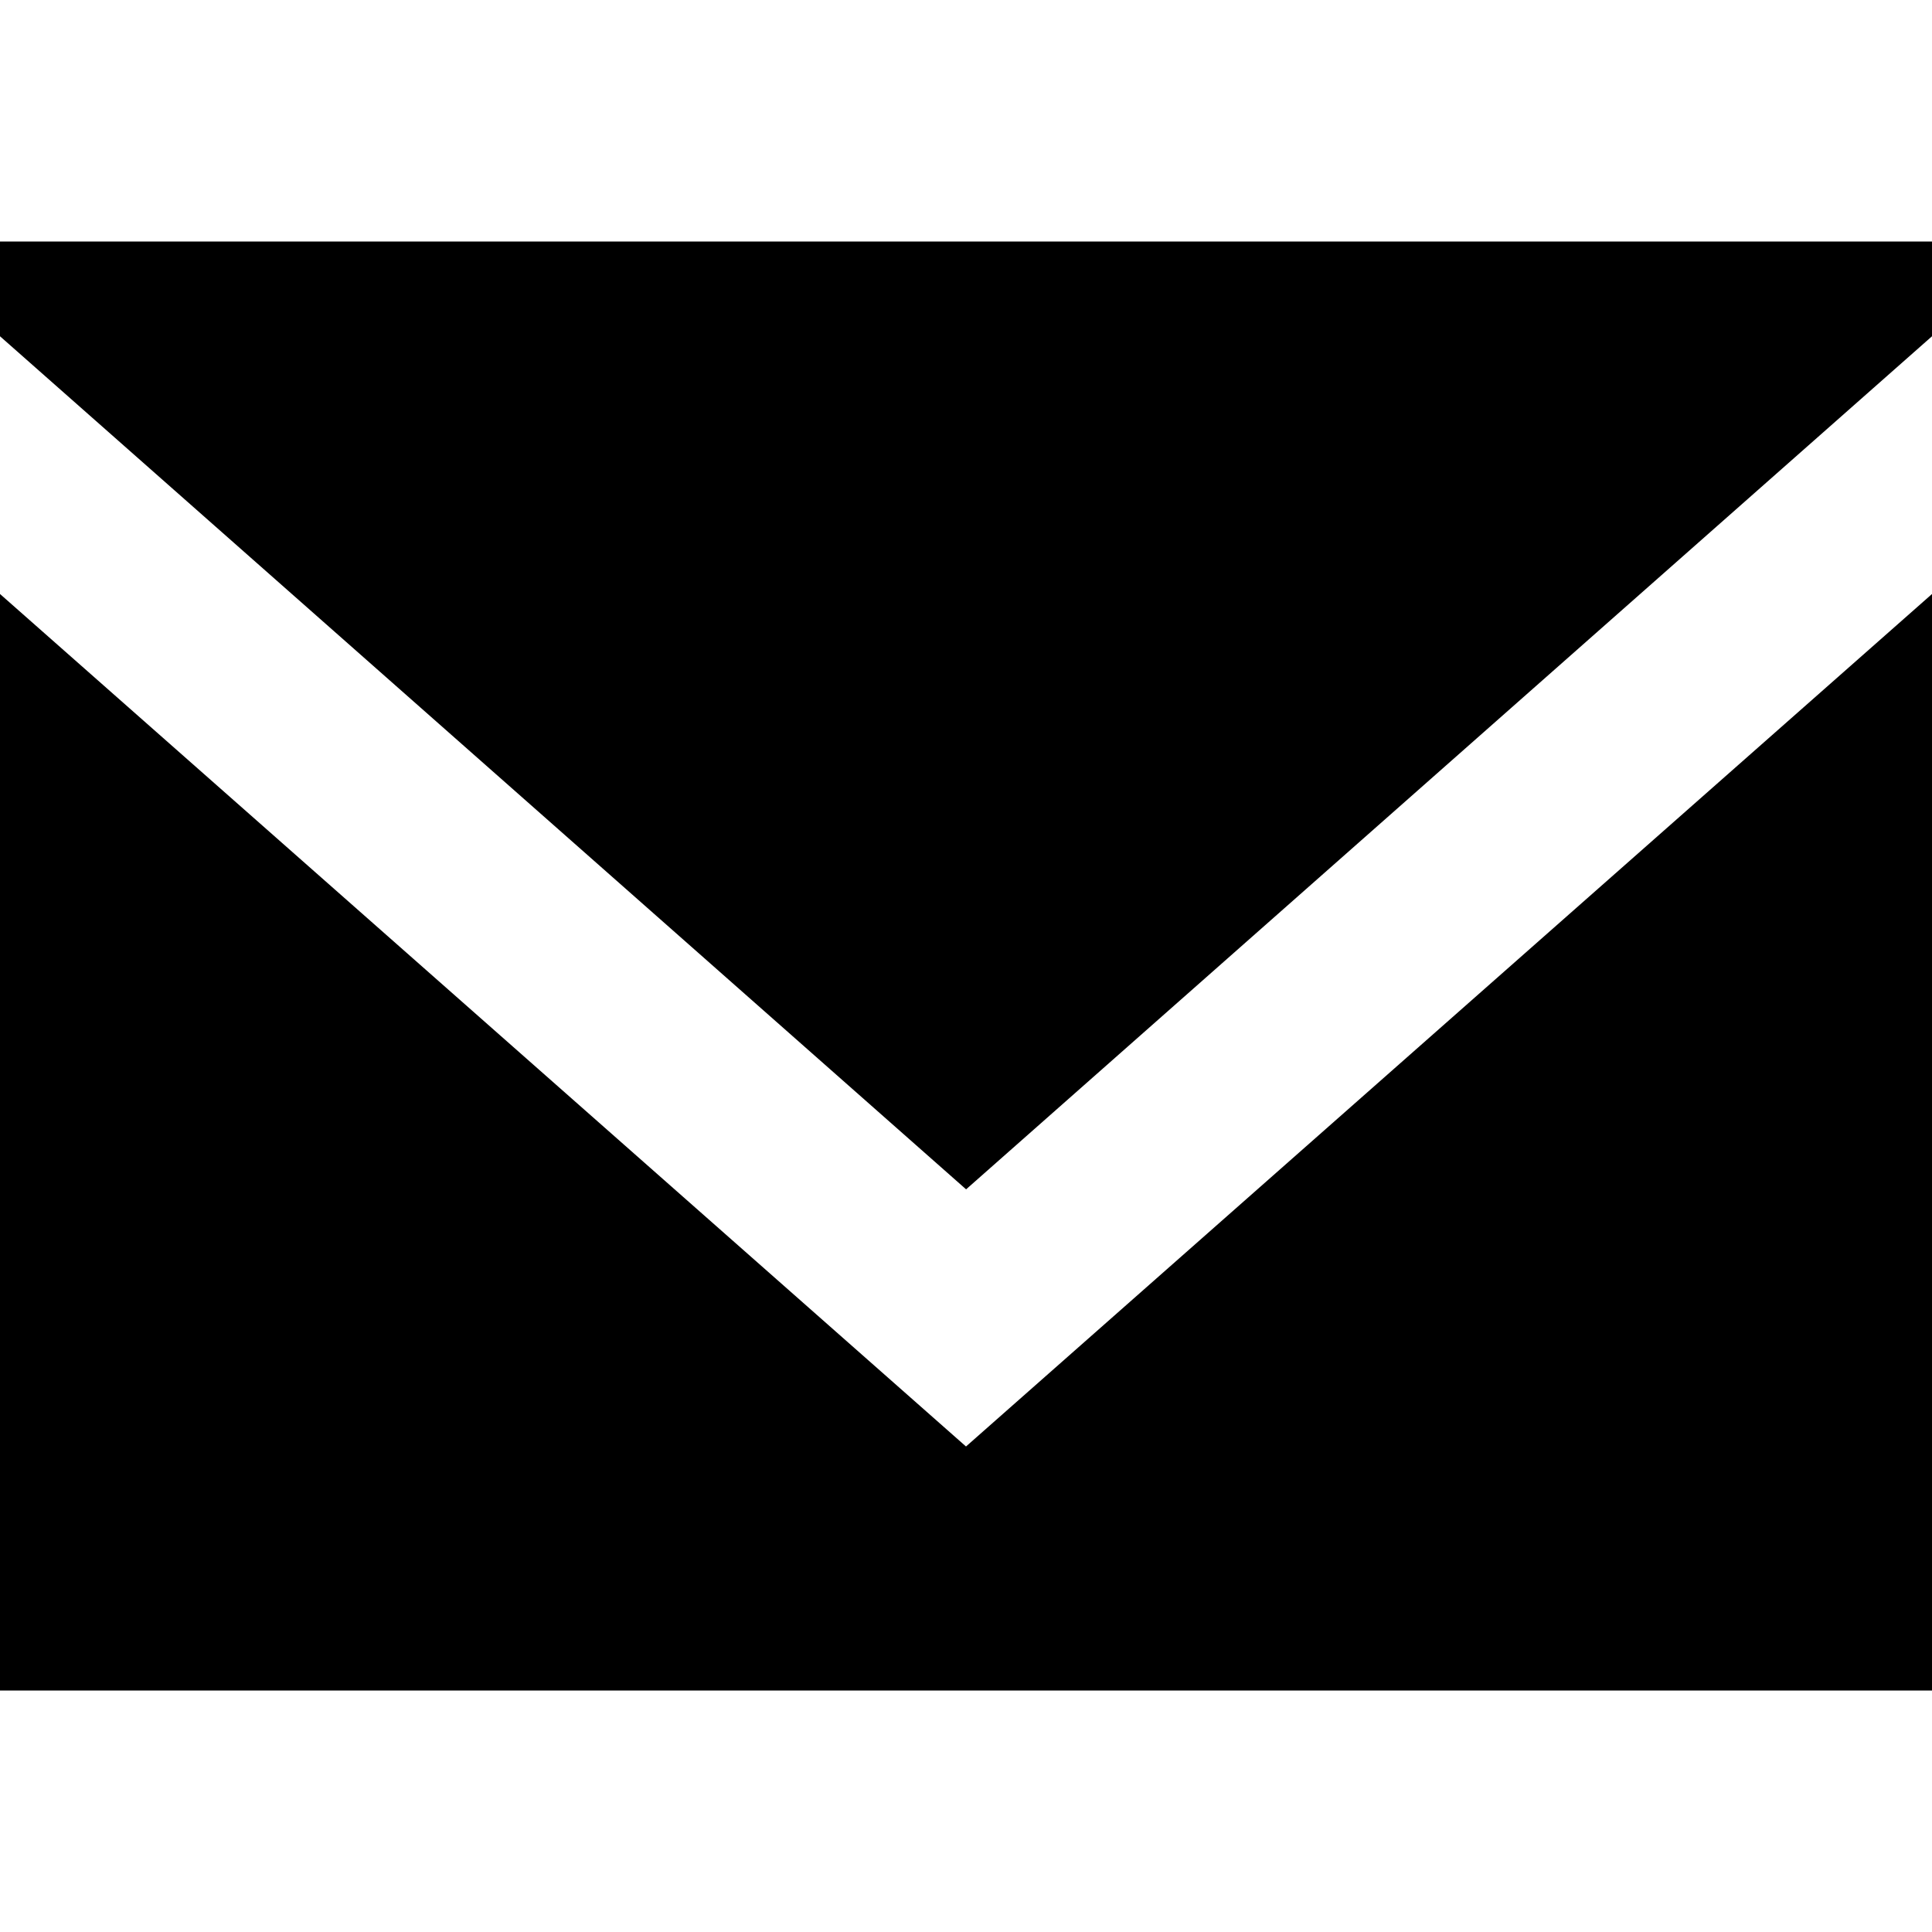
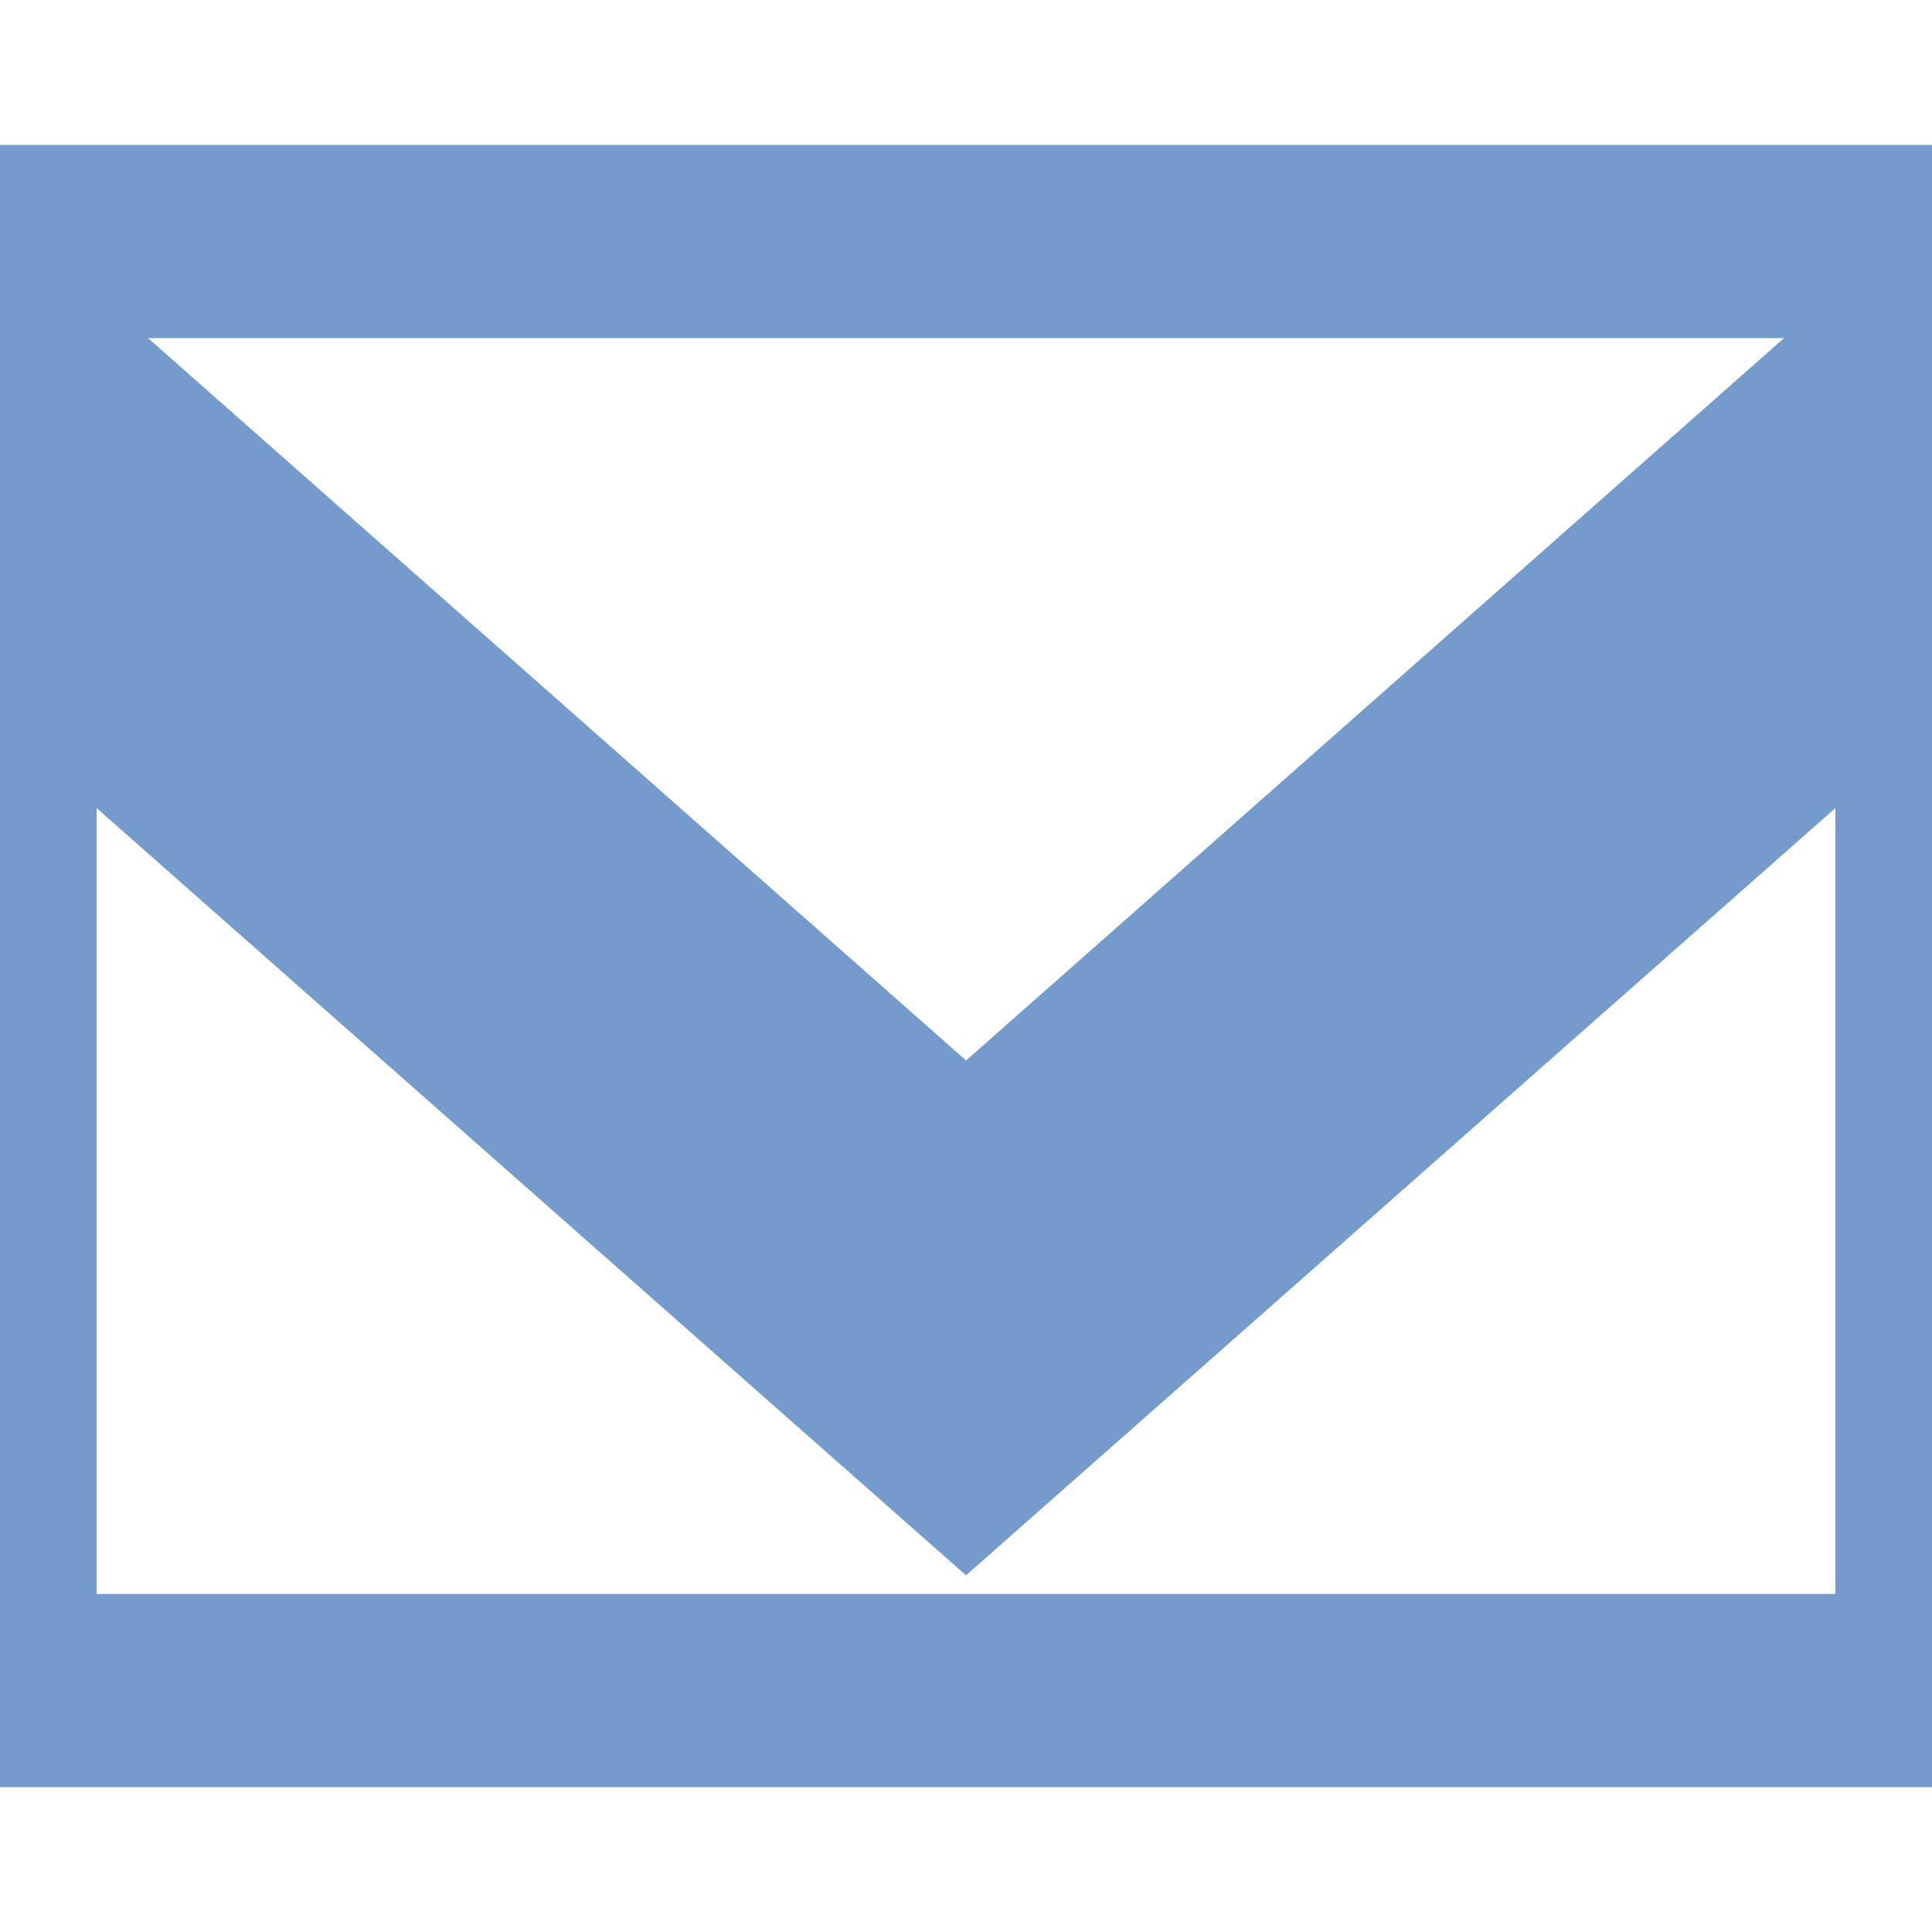
- <svg xmlns="http://www.w3.org/2000/svg" width="800" height="800" viewBox="0 -2.5 20 20">
-   <path fill="#000" fill-rule="evenodd" d="M10 12.474 0 3.649V15h20V3.649l-10 8.825Zm.001-2.662L0 .981V0h20v.981l-9.999 8.831Z" />
+ <svg xmlns="http://www.w3.org/2000/svg" stroke-width="2" stroke="#759BCC" fill="#759BCC" width="800" height="800" viewBox="0 -2.5 20 20">
+   <path fill="none" fill-rule="evenodd" d="M10 12.474 0 3.649V15h20V3.649l-10 8.825Zm.001-2.662L0 .981V0h20v.981l-9.999 8.831Z" />
</svg>
